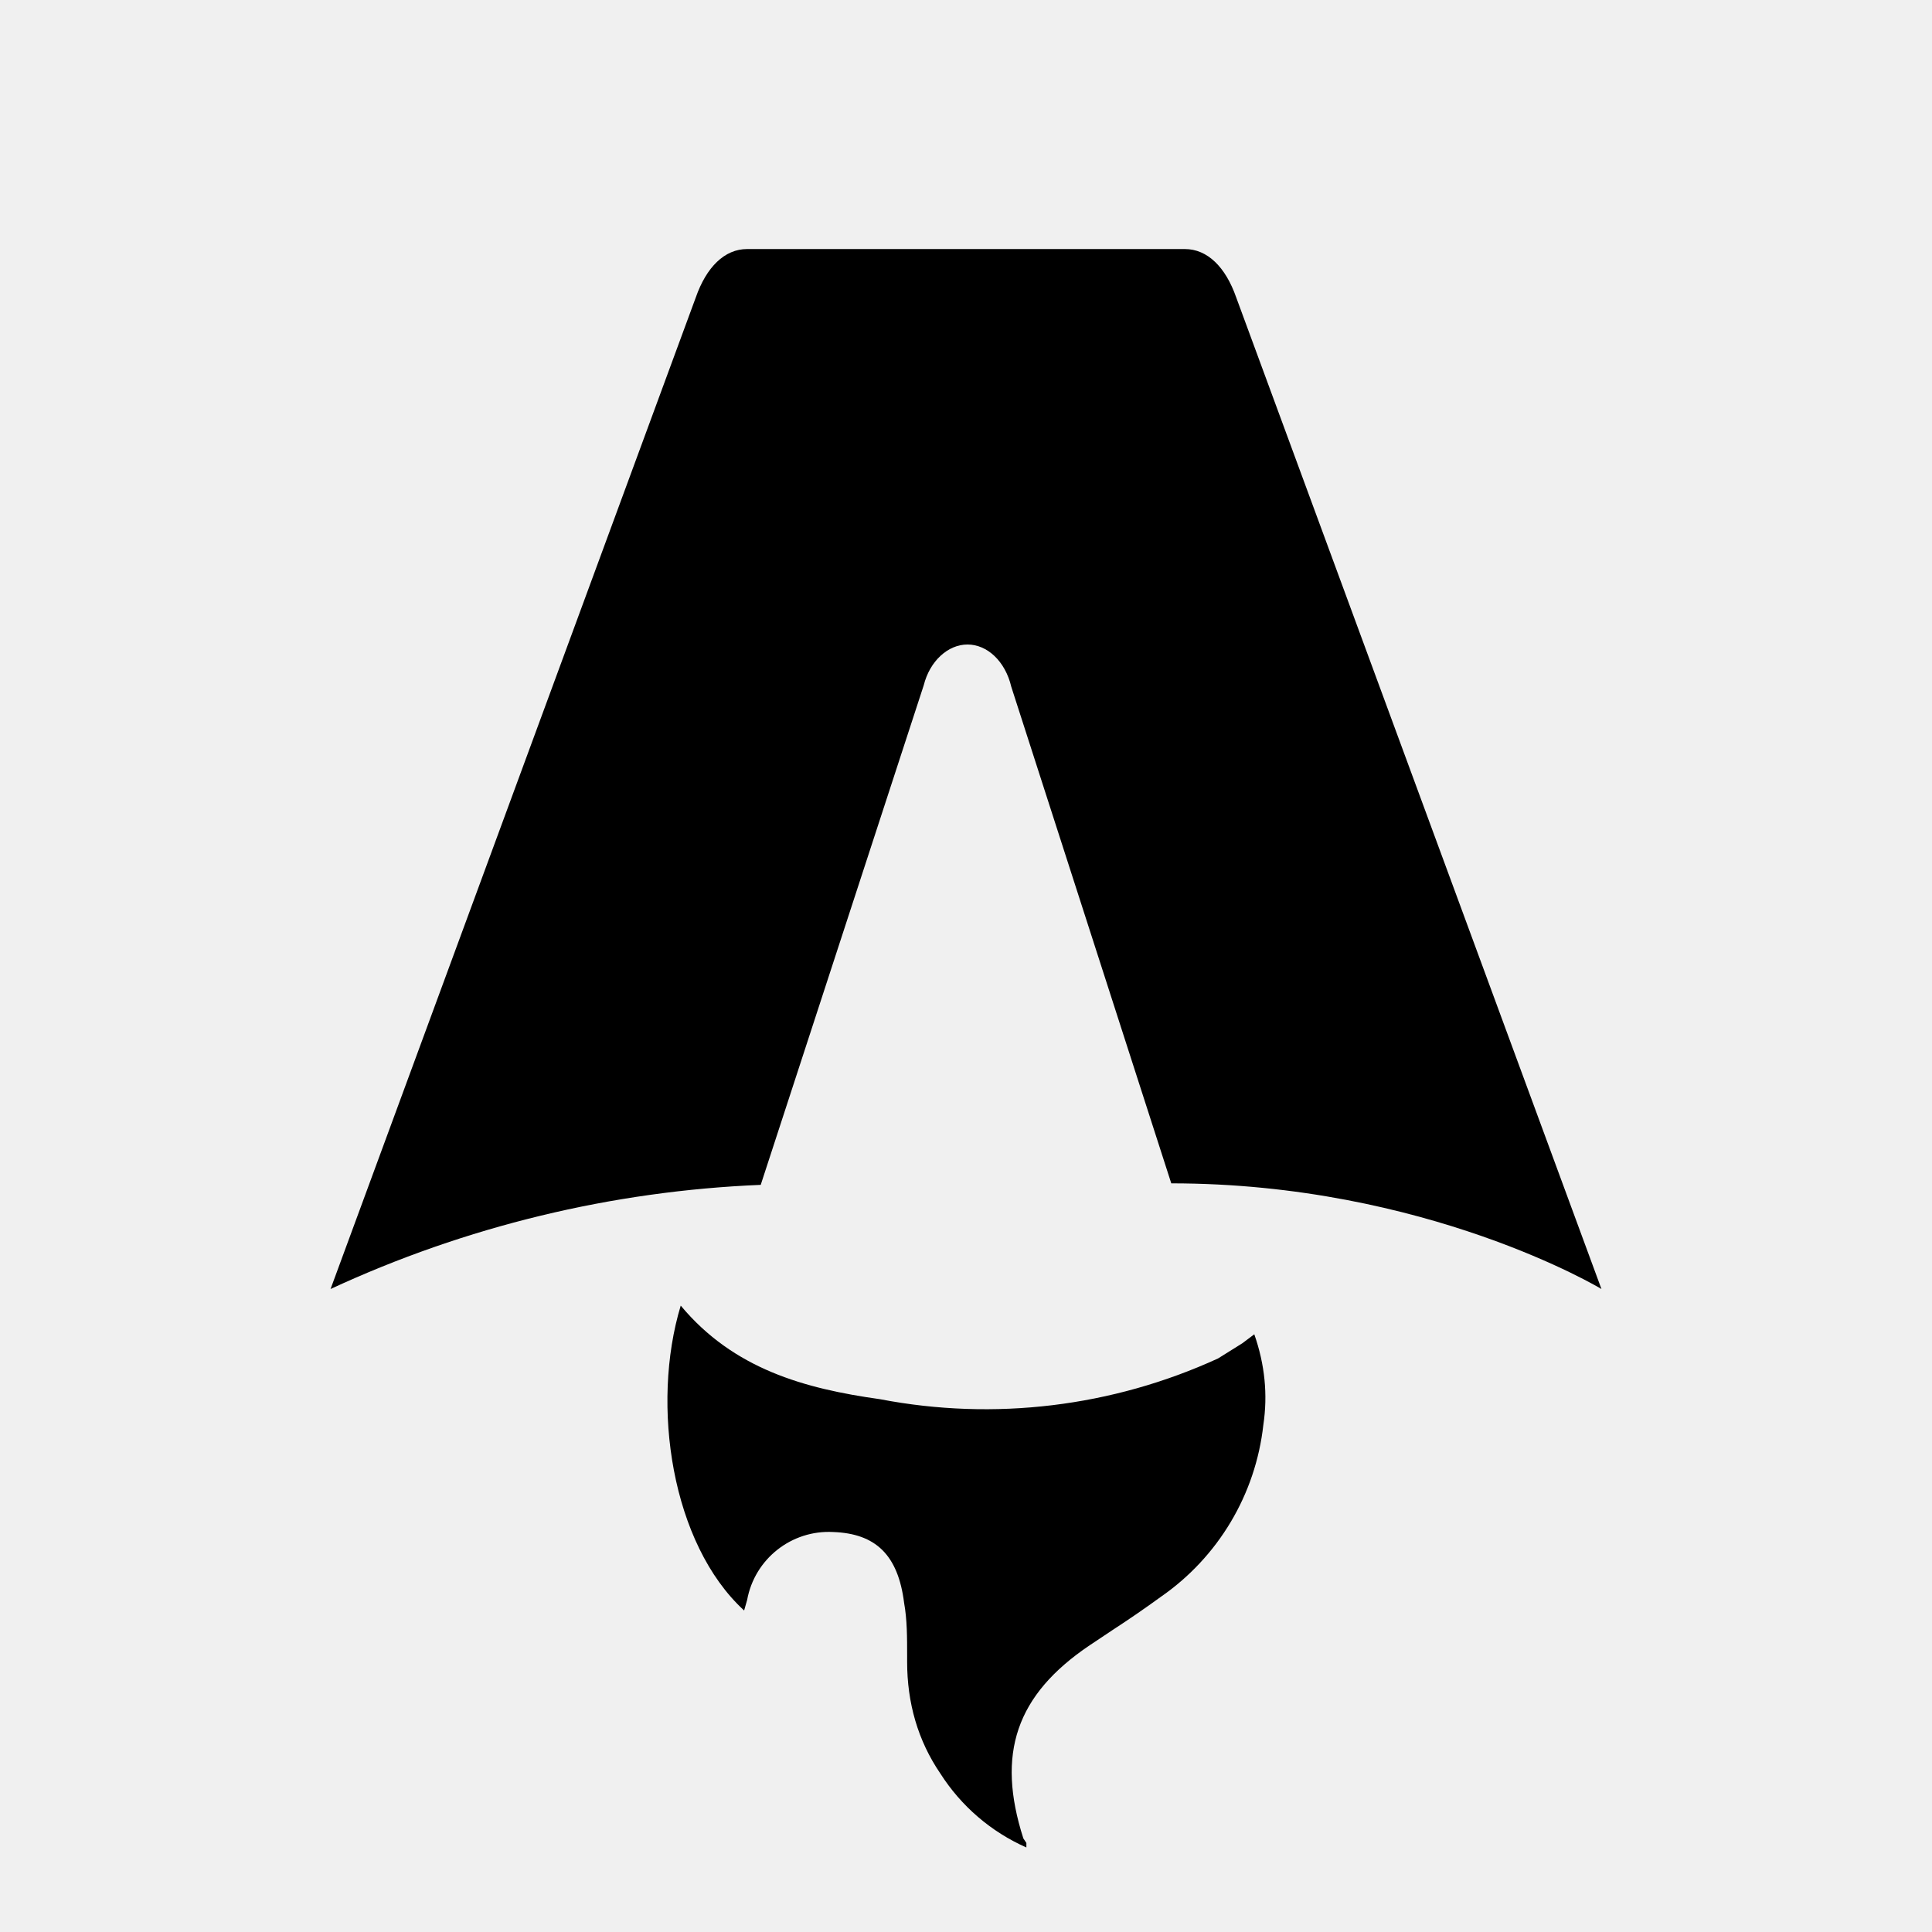
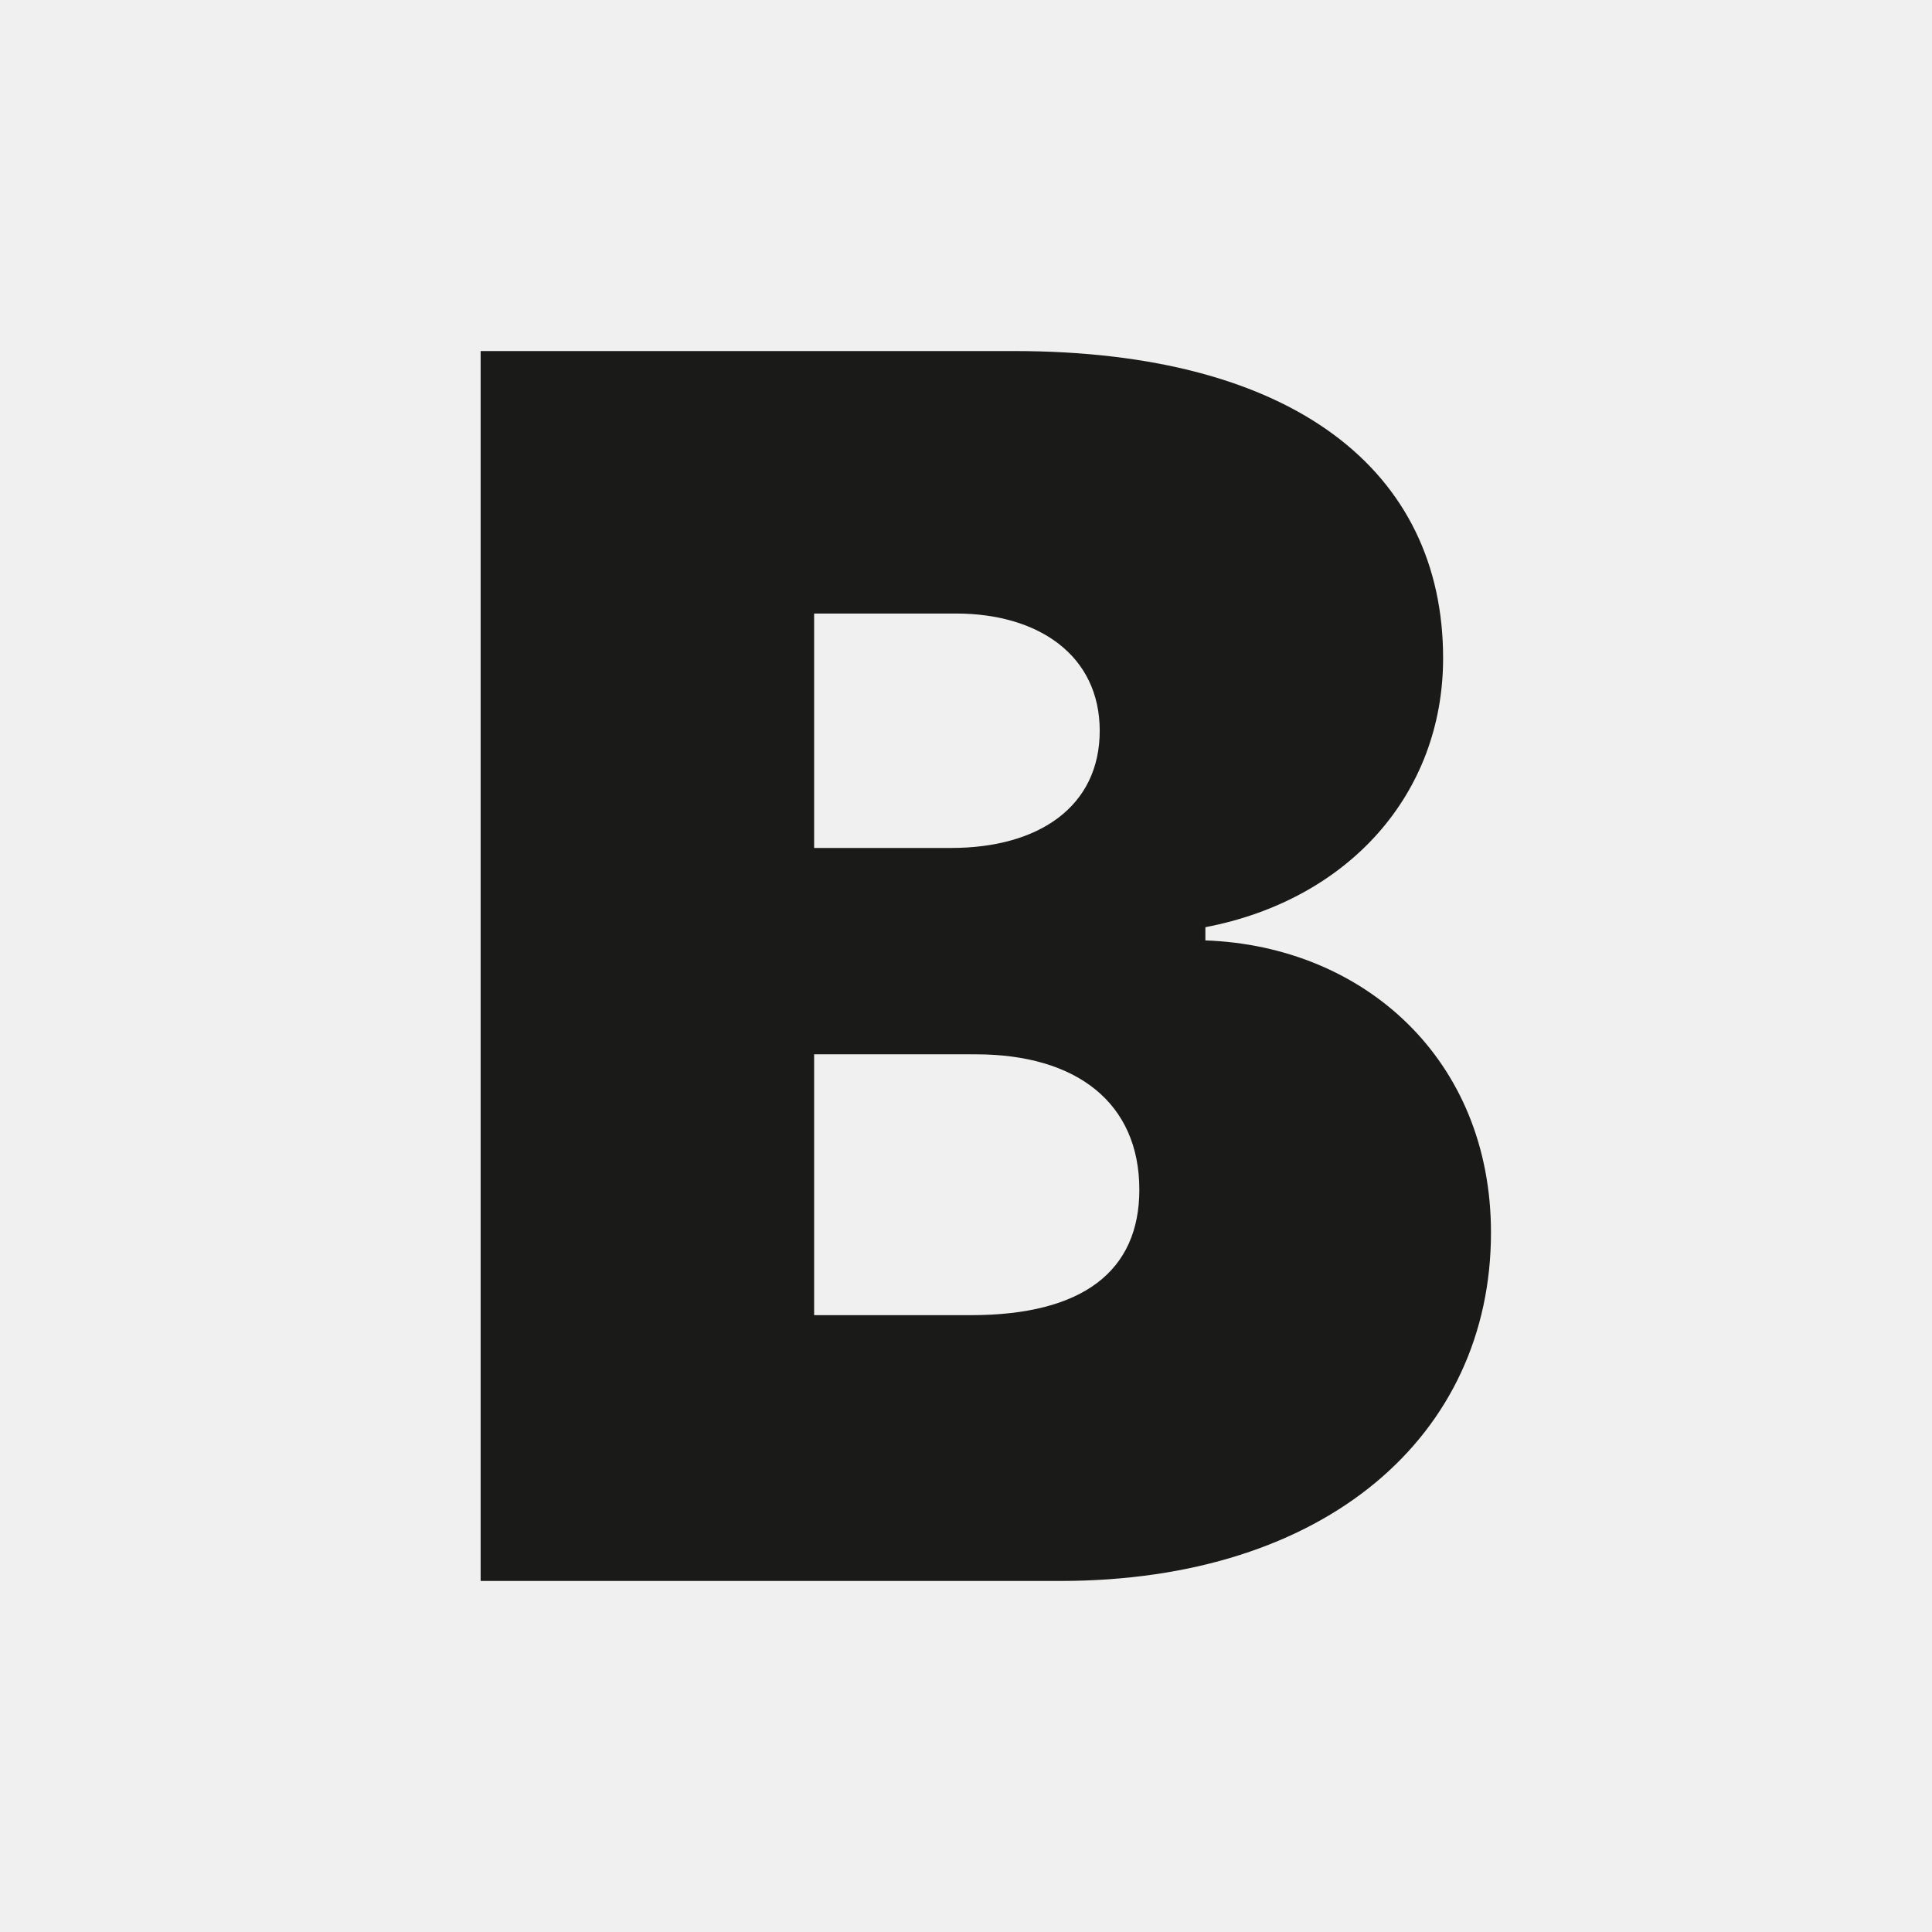
- <svg xmlns="http://www.w3.org/2000/svg" fill="none" viewBox="0 0 128 128">
-   <path d="M50.4 78.5a75.1 75.1 0 0 0-28.5 6.9l24.2-65.7c.7-2 1.9-3.2 3.4-3.2h29c1.5 0 2.7 1.2 3.4 3.2l24.2 65.7s-11.6-7-28.5-7L67 45.5c-.4-1.7-1.6-2.8-2.9-2.8-1.3 0-2.5 1.1-2.9 2.7L50.4 78.5Zm-1.1 28.2Zm-4.2-20.2c-2 6.6-.6 15.8 4.2 20.2a17.5 17.5 0 0 1 .2-.7 5.5 5.5 0 0 1 5.7-4.5c2.8.1 4.3 1.5 4.7 4.7.2 1.1.2 2.3.2 3.5v.4c0 2.7.7 5.2 2.2 7.4a13 13 0 0 0 5.7 4.9v-.3l-.2-.3c-1.8-5.6-.5-9.5 4.4-12.8l1.5-1a73 73 0 0 0 3.2-2.2 16 16 0 0 0 6.8-11.4c.3-2 .1-4-.6-6l-.8.6-1.6 1a37 37 0 0 1-22.4 2.7c-5-.7-9.7-2-13.2-6.2Z" />
+ <svg xmlns="http://www.w3.org/2000/svg" viewBox="0 0 128 128">
+   <text x="64" y="64" text-anchor="middle" dominant-baseline="central" font-family="Inter, -apple-system, 'Segoe UI', Helvetica, Arial, sans-serif" font-weight="900" font-size="112" fill="#1a1a18">B</text>
  <style>
-         path { fill: #000; }
-         @media (prefers-color-scheme: dark) {
-             path { fill: #FFF; }
-         }
-     </style>
+     @media (prefers-color-scheme: dark) {
+       text { fill: #fafaf8; }
+     }
+   </style>
</svg>
